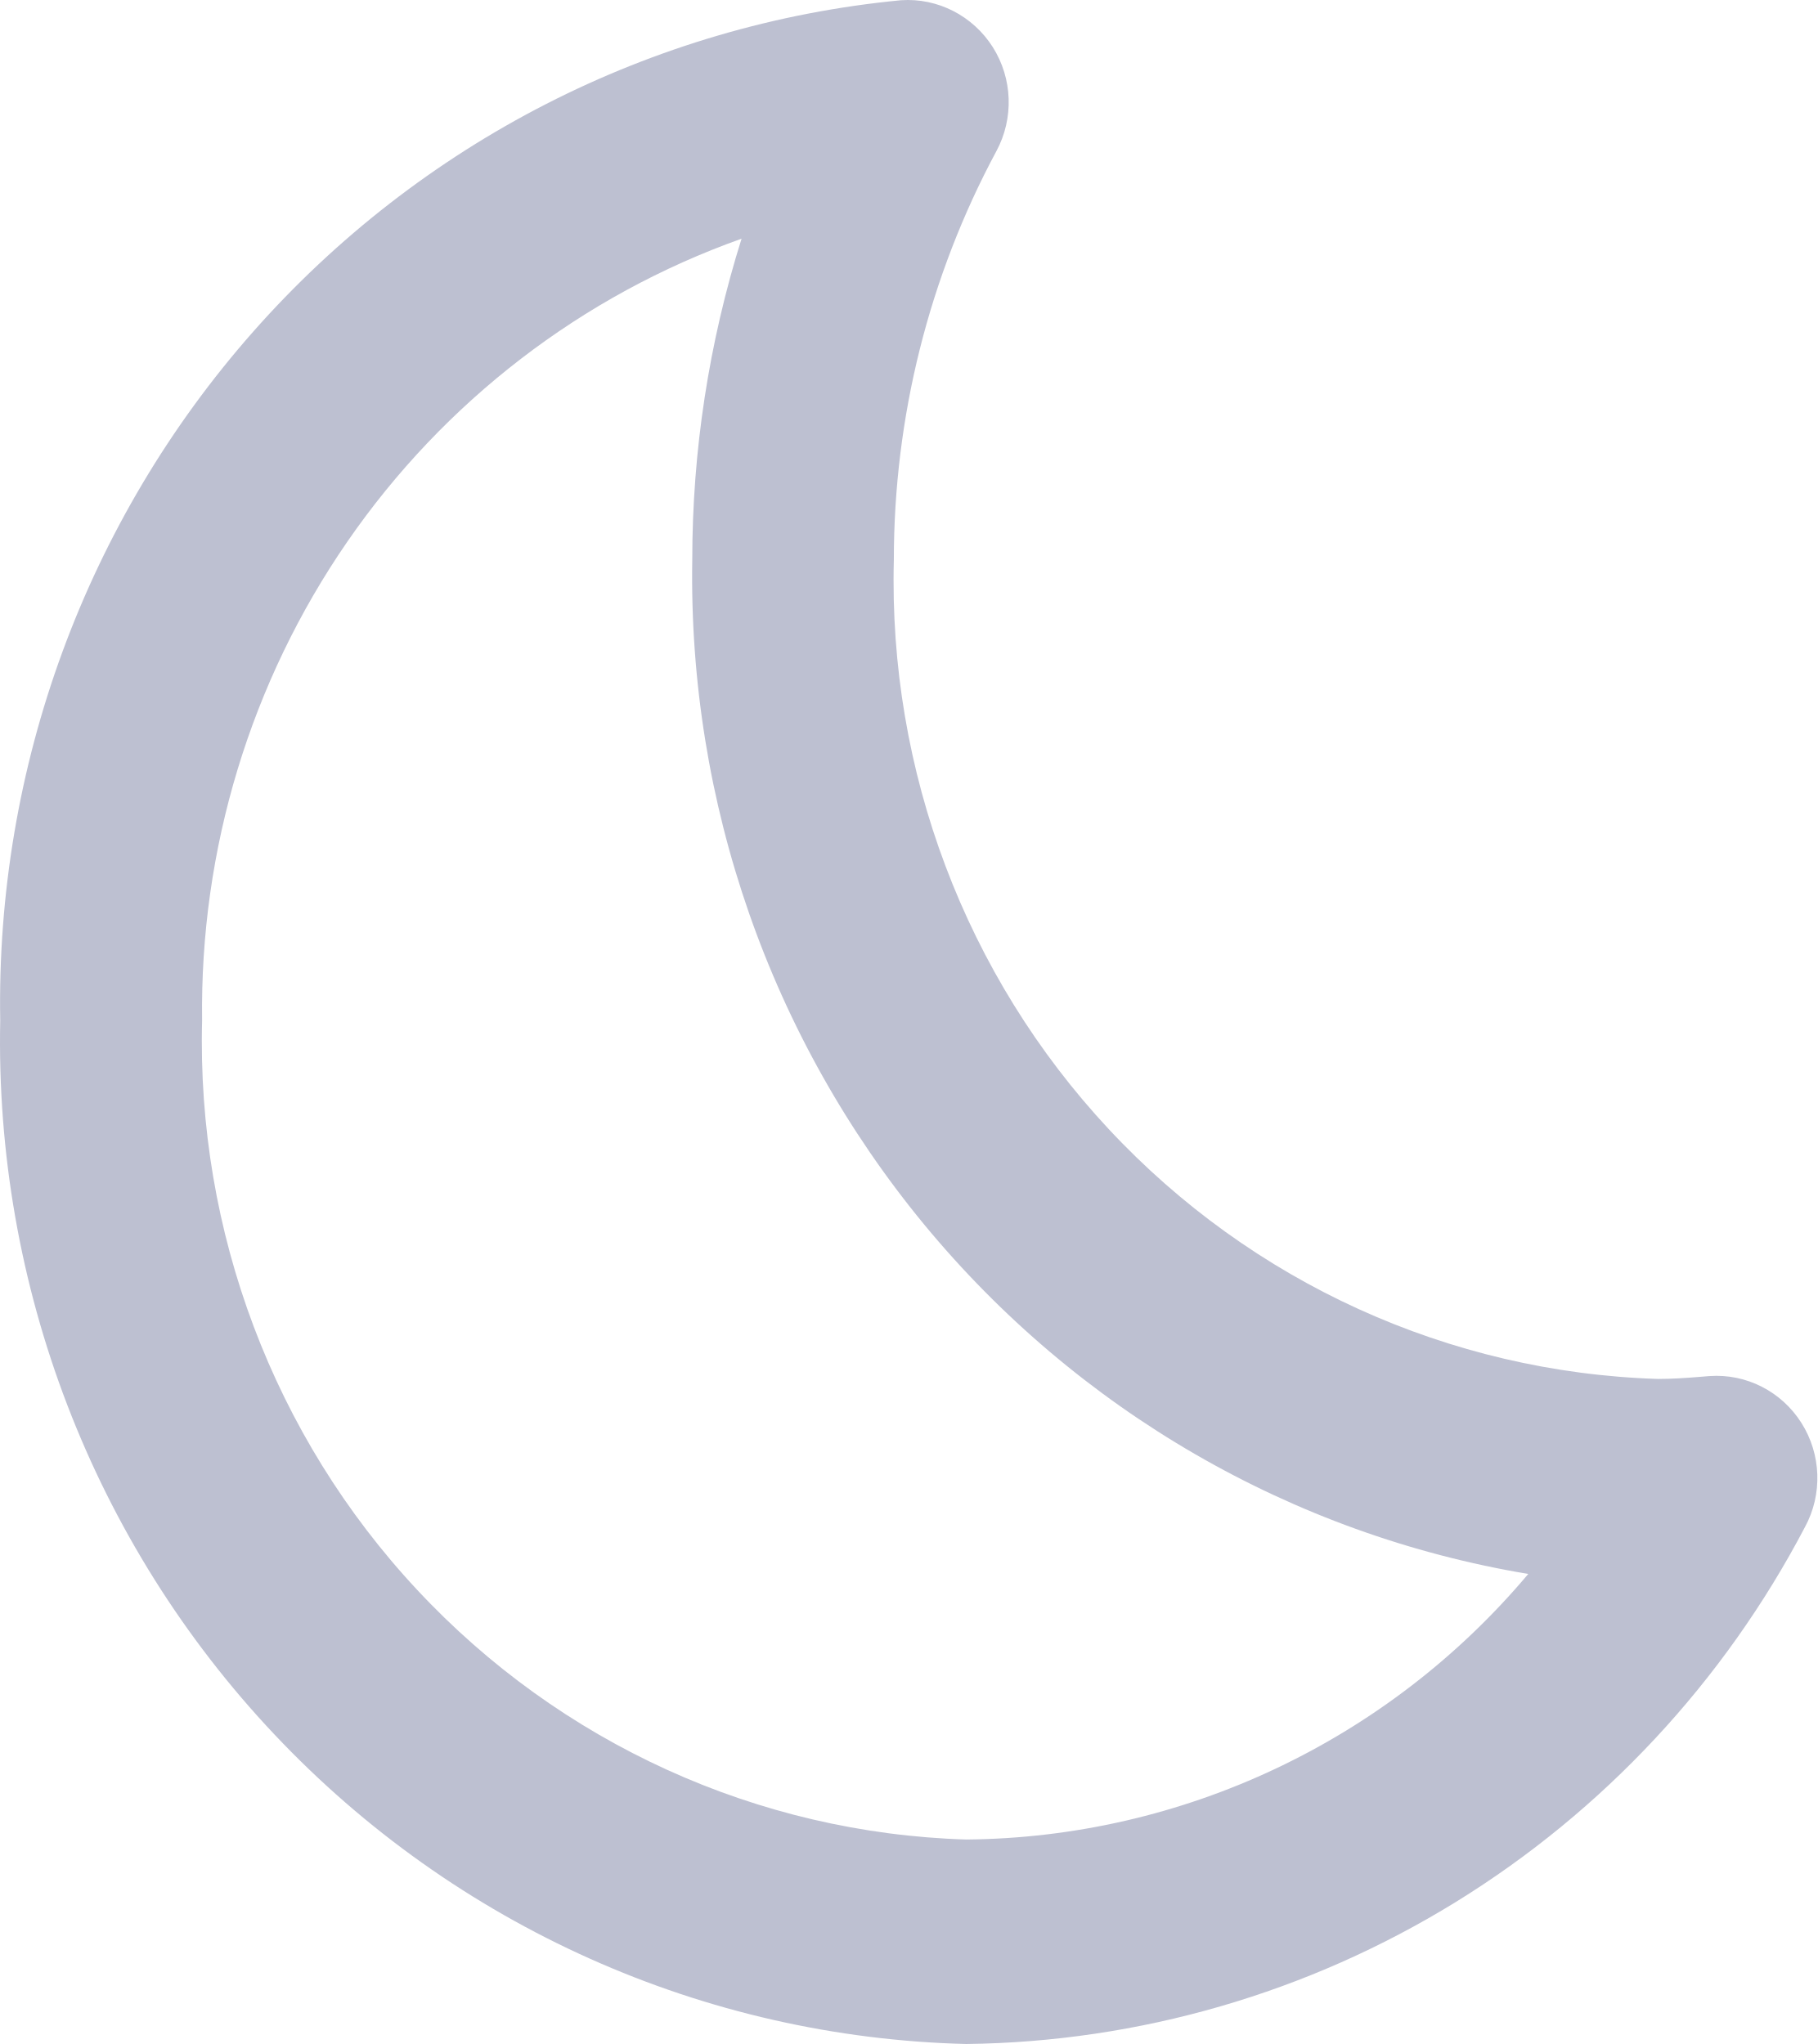
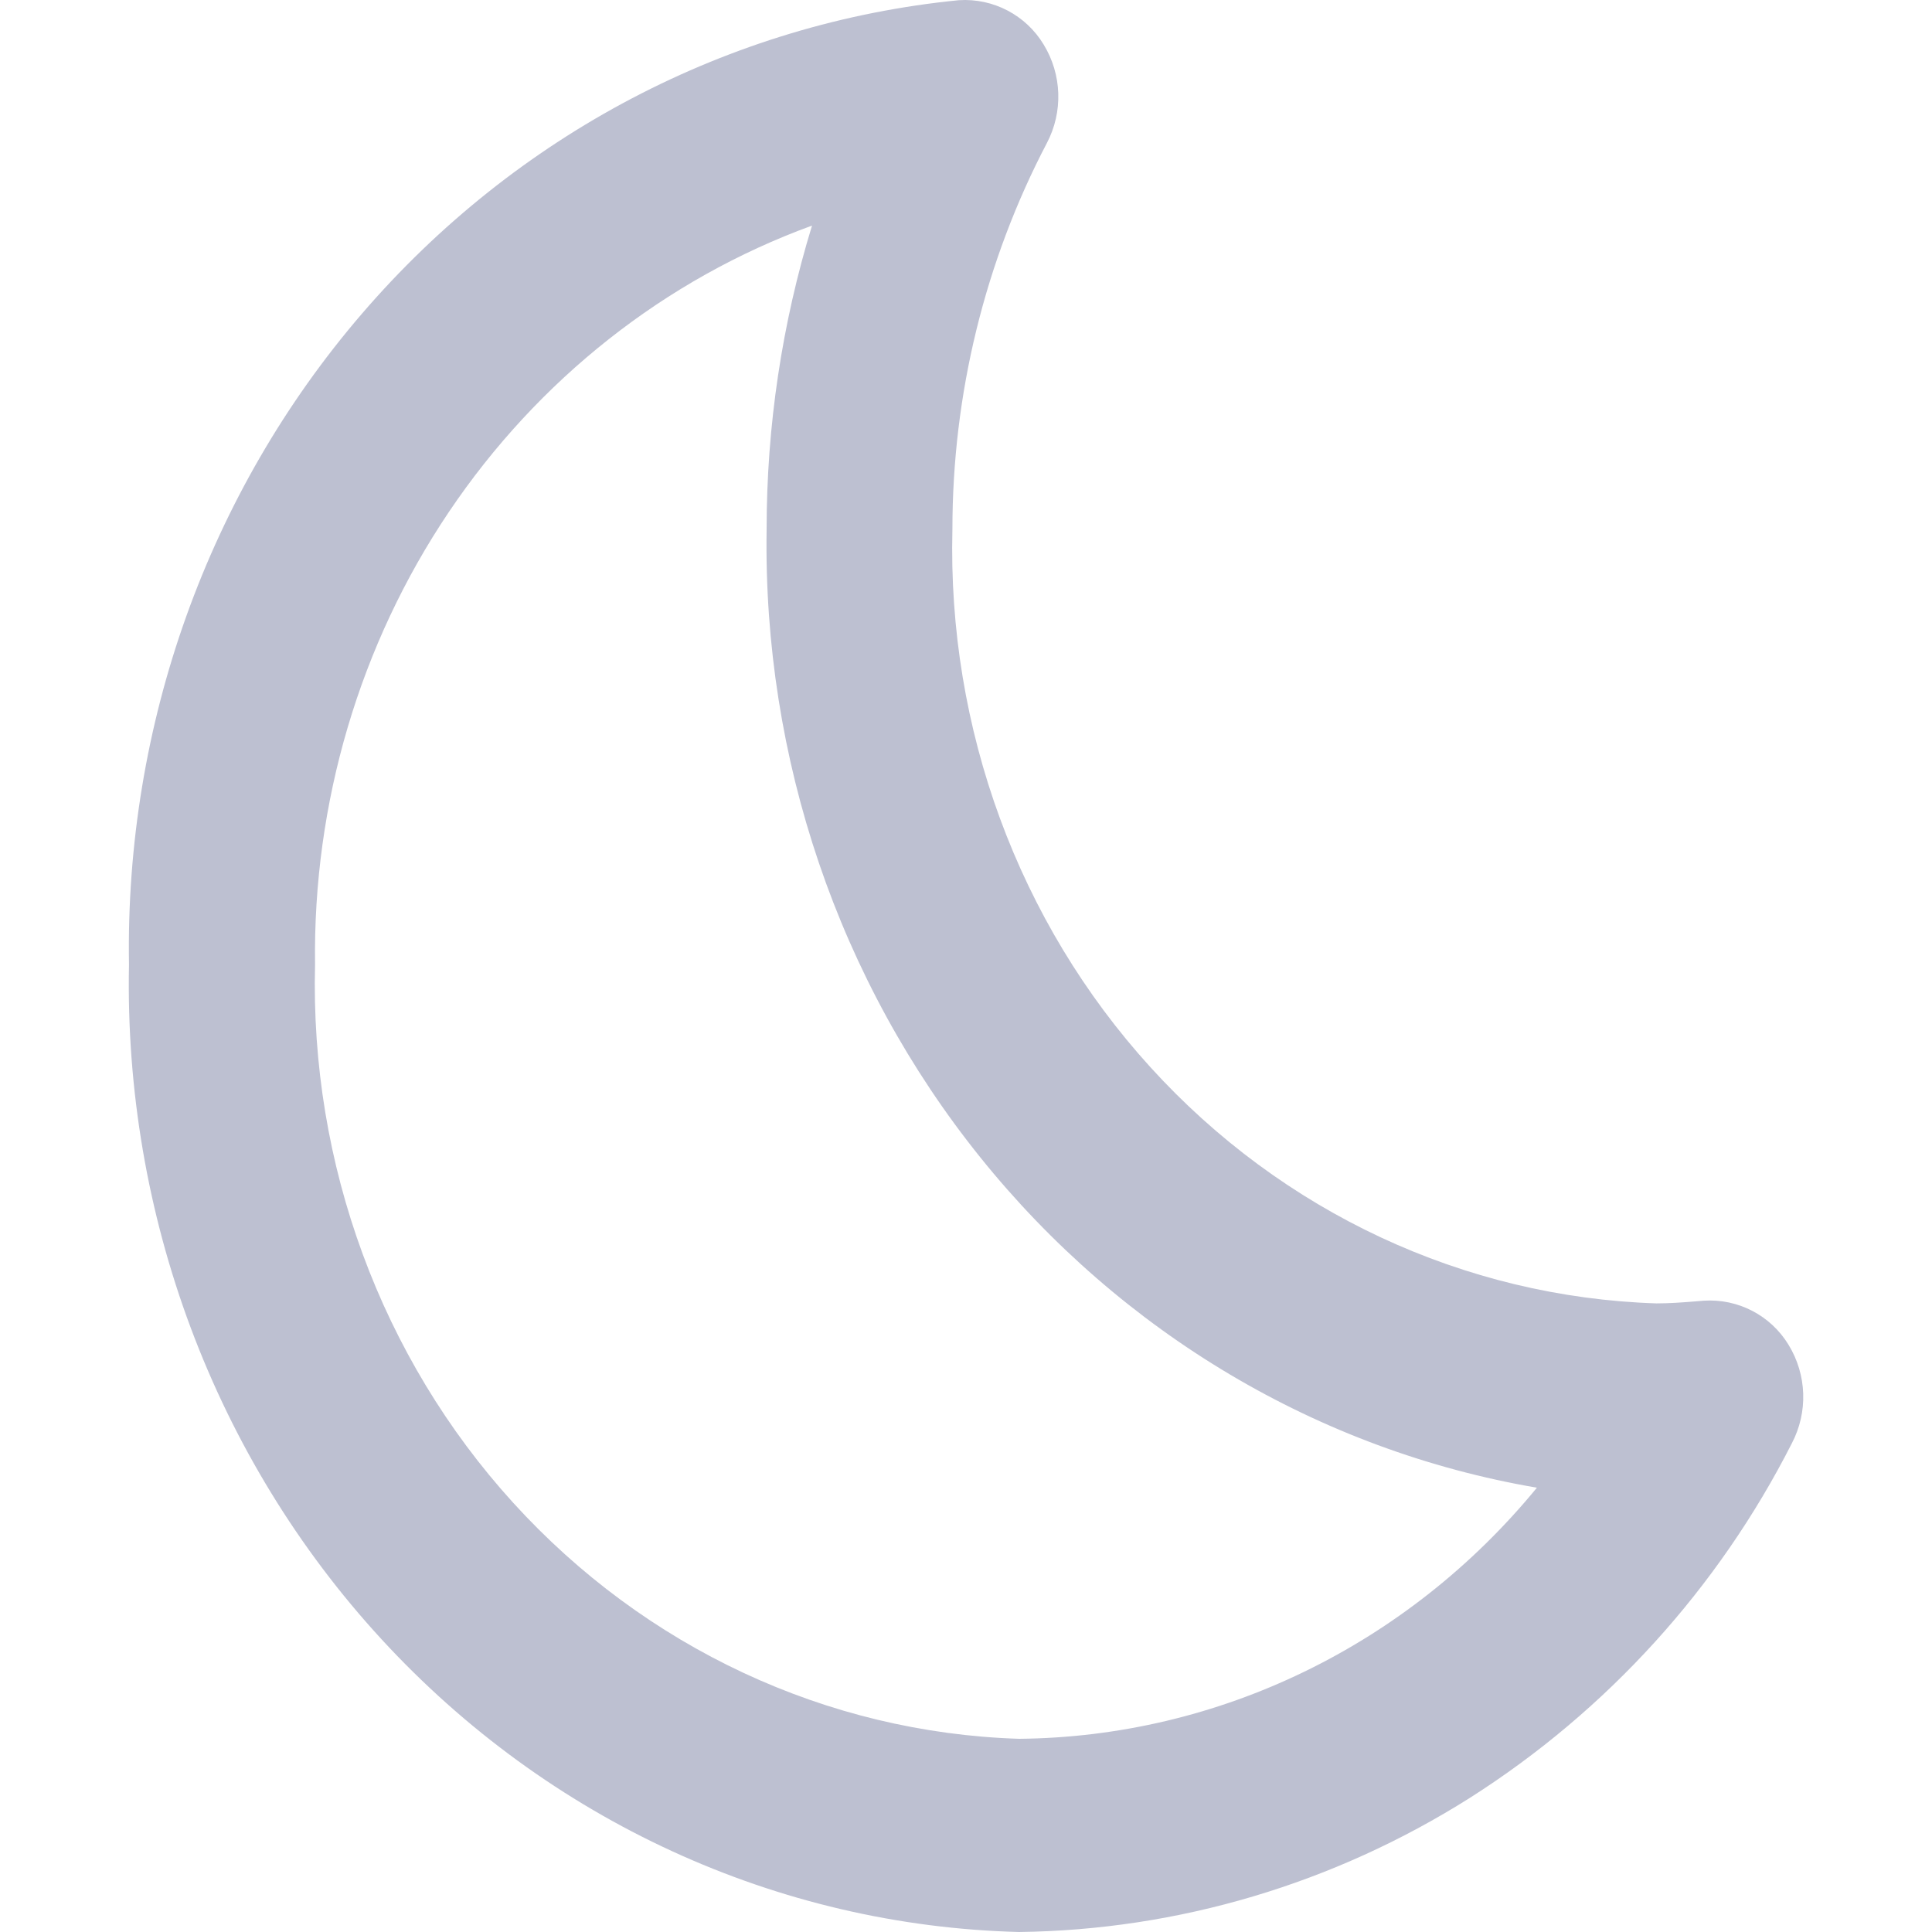
- <svg xmlns="http://www.w3.org/2000/svg" width="24" height="27" viewBox="0 0 24 27" fill="none">
-   <path d="M0.003 13.481C-0.07 16.985 1.231 20.375 3.622 22.909C6.013 25.444 9.299 26.914 12.76 27C15.042 26.973 17.274 26.326 19.224 25.125C21.174 23.922 22.767 22.212 23.837 20.17C24.071 19.738 24.052 19.21 23.789 18.795C23.526 18.38 23.061 18.143 22.575 18.177L22.428 18.189C22.253 18.203 22.077 18.215 21.895 18.215C19.141 18.129 16.534 16.944 14.642 14.915C12.751 12.888 11.731 10.185 11.804 7.396C11.804 5.51 12.268 3.654 13.158 1.997C13.391 1.565 13.373 1.038 13.111 0.623C12.848 0.208 12.383 -0.03 11.899 0.003C8.604 0.319 5.548 1.883 3.342 4.383C1.138 6.881 -0.056 10.13 0.003 13.481L0.003 13.481ZM9.793 3.153C9.362 4.524 9.142 5.956 9.142 7.396C9.089 10.599 10.175 13.713 12.202 16.172C14.23 18.632 17.062 20.27 20.182 20.791C18.328 22.995 15.619 24.274 12.76 24.299C10.006 24.215 7.399 23.028 5.508 21C3.616 18.973 2.596 16.269 2.669 13.481C2.638 11.221 3.309 9.008 4.587 7.155C5.865 5.302 7.686 3.902 9.793 3.153L9.793 3.153Z" fill="#BDC0D1" />
+ <svg xmlns="http://www.w3.org/2000/svg" width="30" height="30" fill="none">
+   <path d="M2.003 14.979c-.079 3.893 1.331 7.66 3.921 10.475s6.15 4.45 9.899 4.546c2.472-.03 4.89-.749 7.003-2.084a14.08 14.08 0 0 0 4.998-5.505 1.55 1.55 0 0 0-.051-1.528 1.43 1.43 0 0 0-1.316-.686l-.158.013c-.19.015-.38.029-.578.029-2.983-.096-5.807-1.413-7.857-3.667s-3.153-5.256-3.075-8.355c0-2.095.504-4.158 1.468-5.998a1.55 1.55 0 0 0-.051-1.527A1.43 1.43 0 0 0 14.89.003C11.321.355 8.01 2.093 5.621 4.87s-3.681 6.386-3.618 10.109zM12.609 3.503c-.467 1.524-.705 3.114-.705 4.715-.057 3.559 1.12 7.019 3.316 9.751s5.264 4.554 8.645 5.132c-2.009 2.449-4.943 3.871-8.041 3.899-2.983-.094-5.807-1.413-7.856-3.666s-3.155-5.257-3.076-8.355c-.034-2.511.693-4.971 2.078-7.029s3.357-3.615 5.639-4.447z" fill="#bdc0d1" />
</svg>
